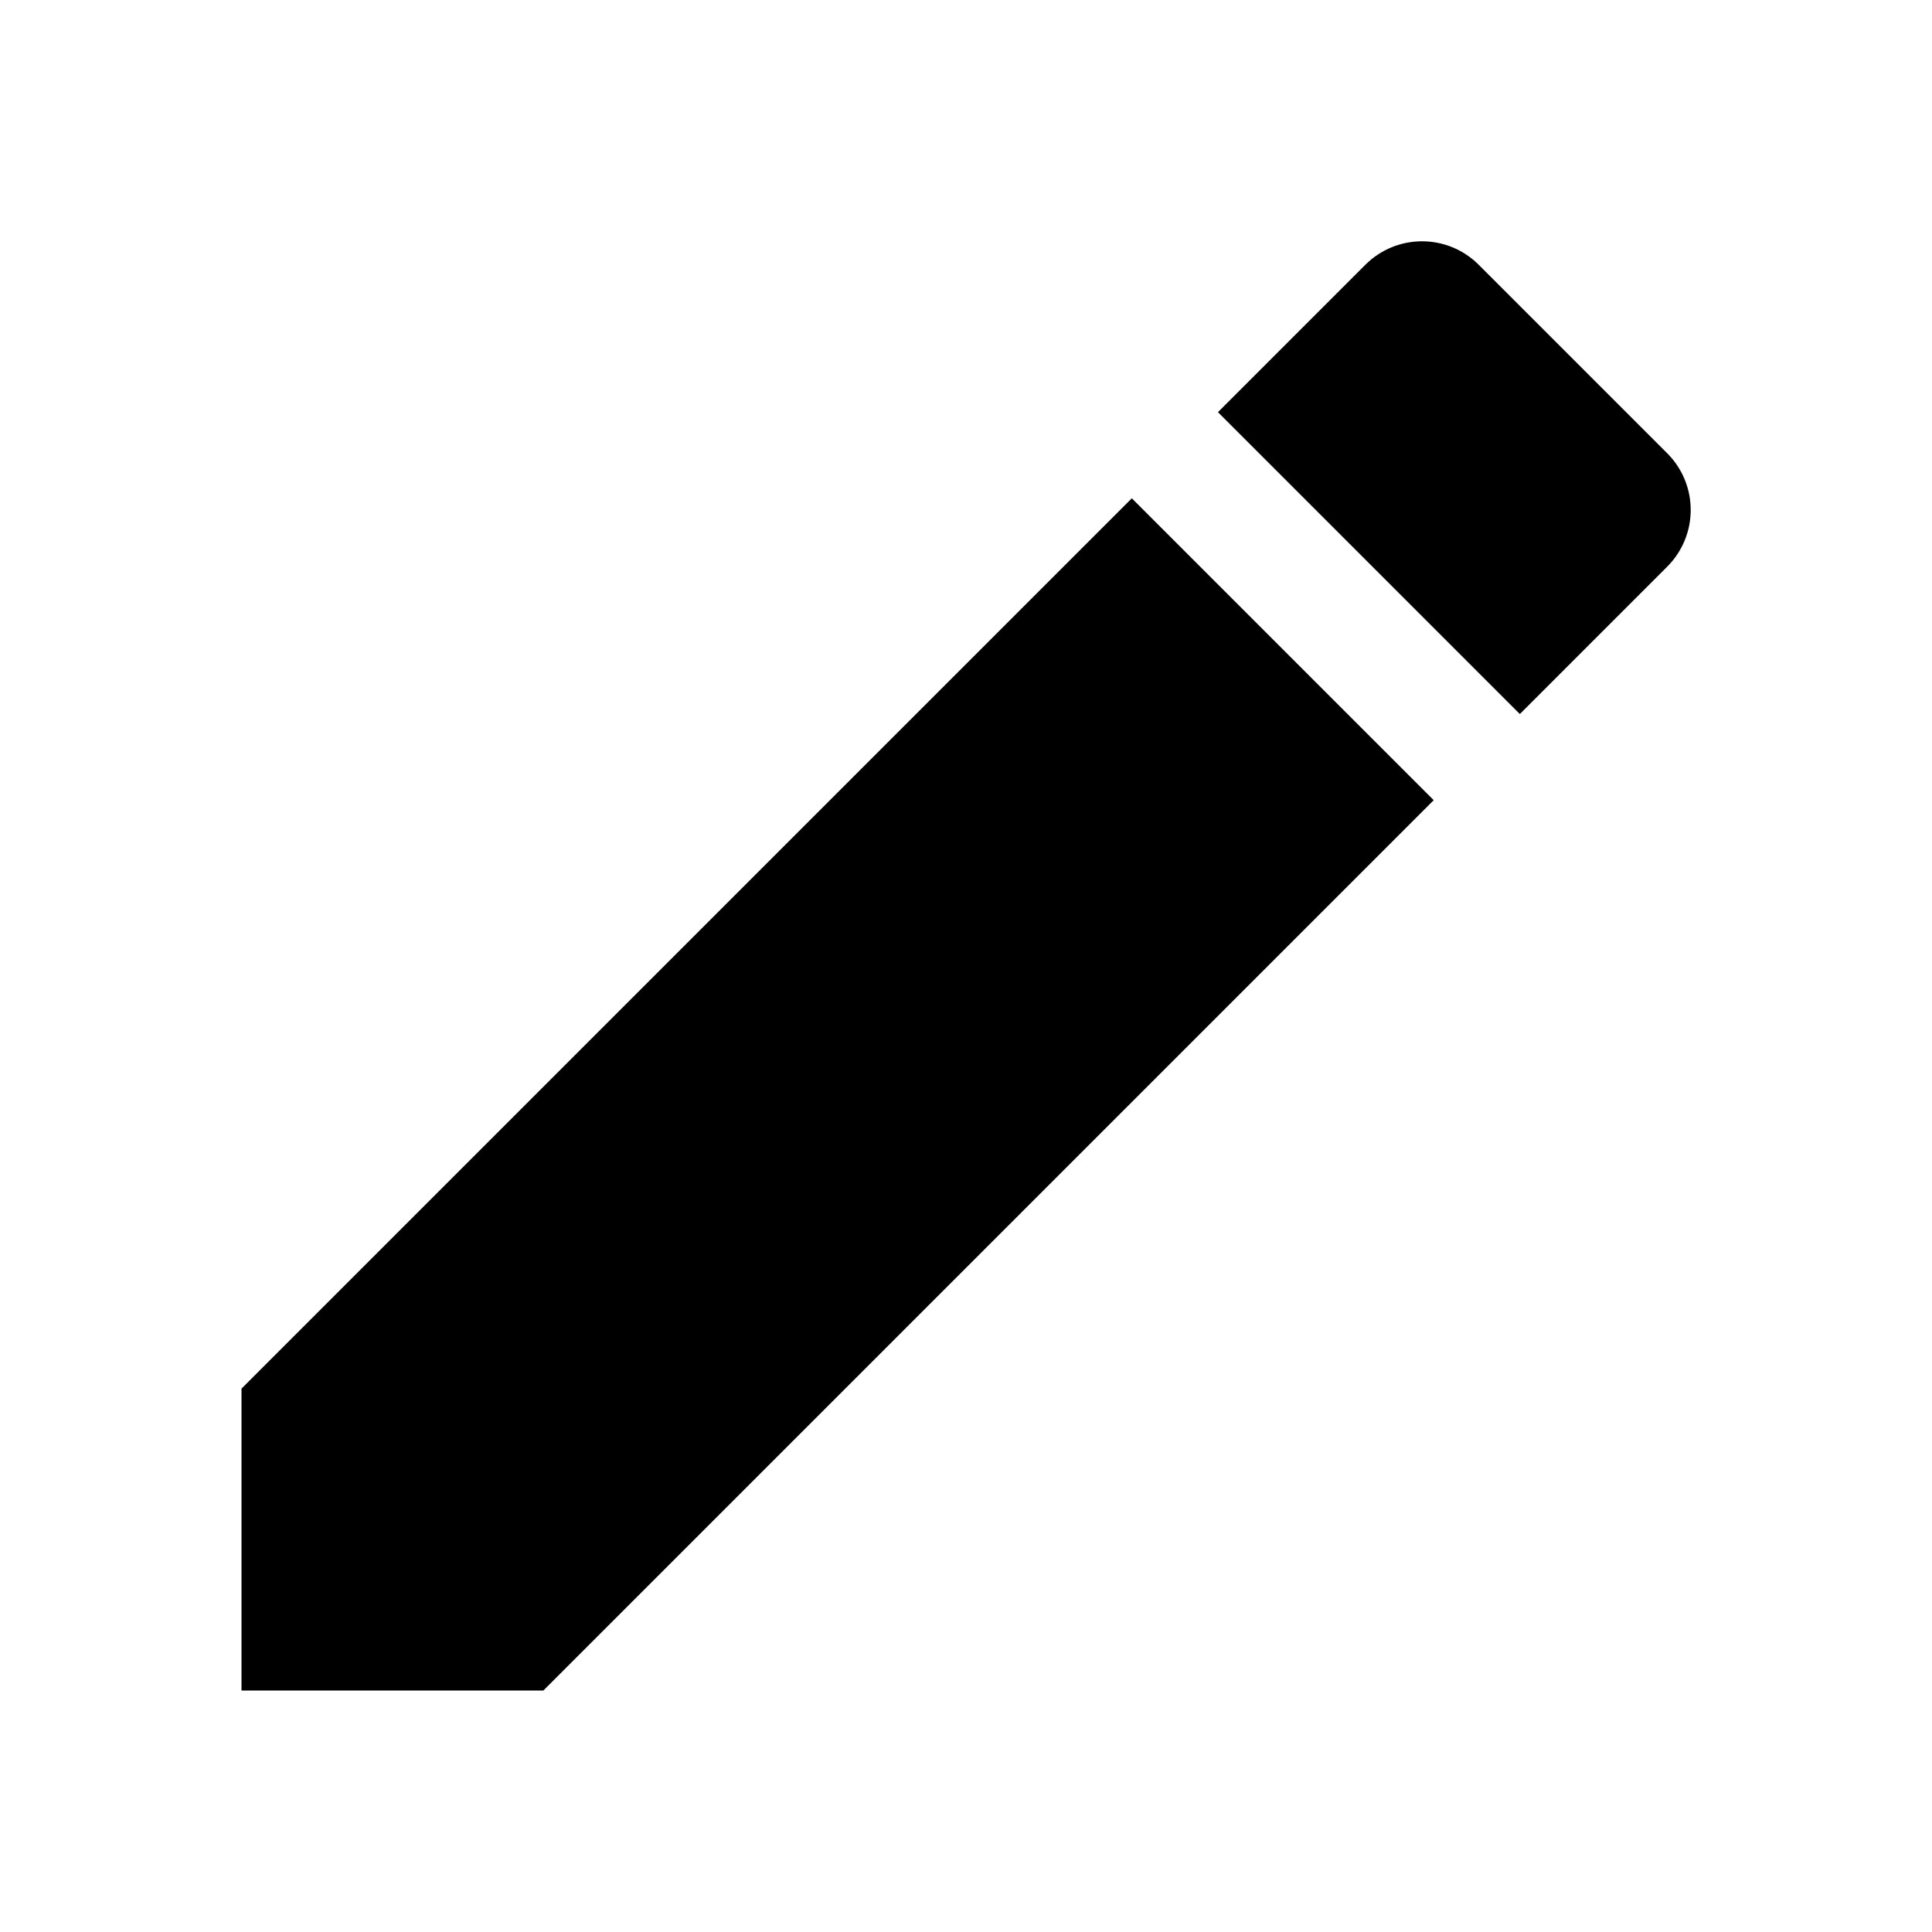
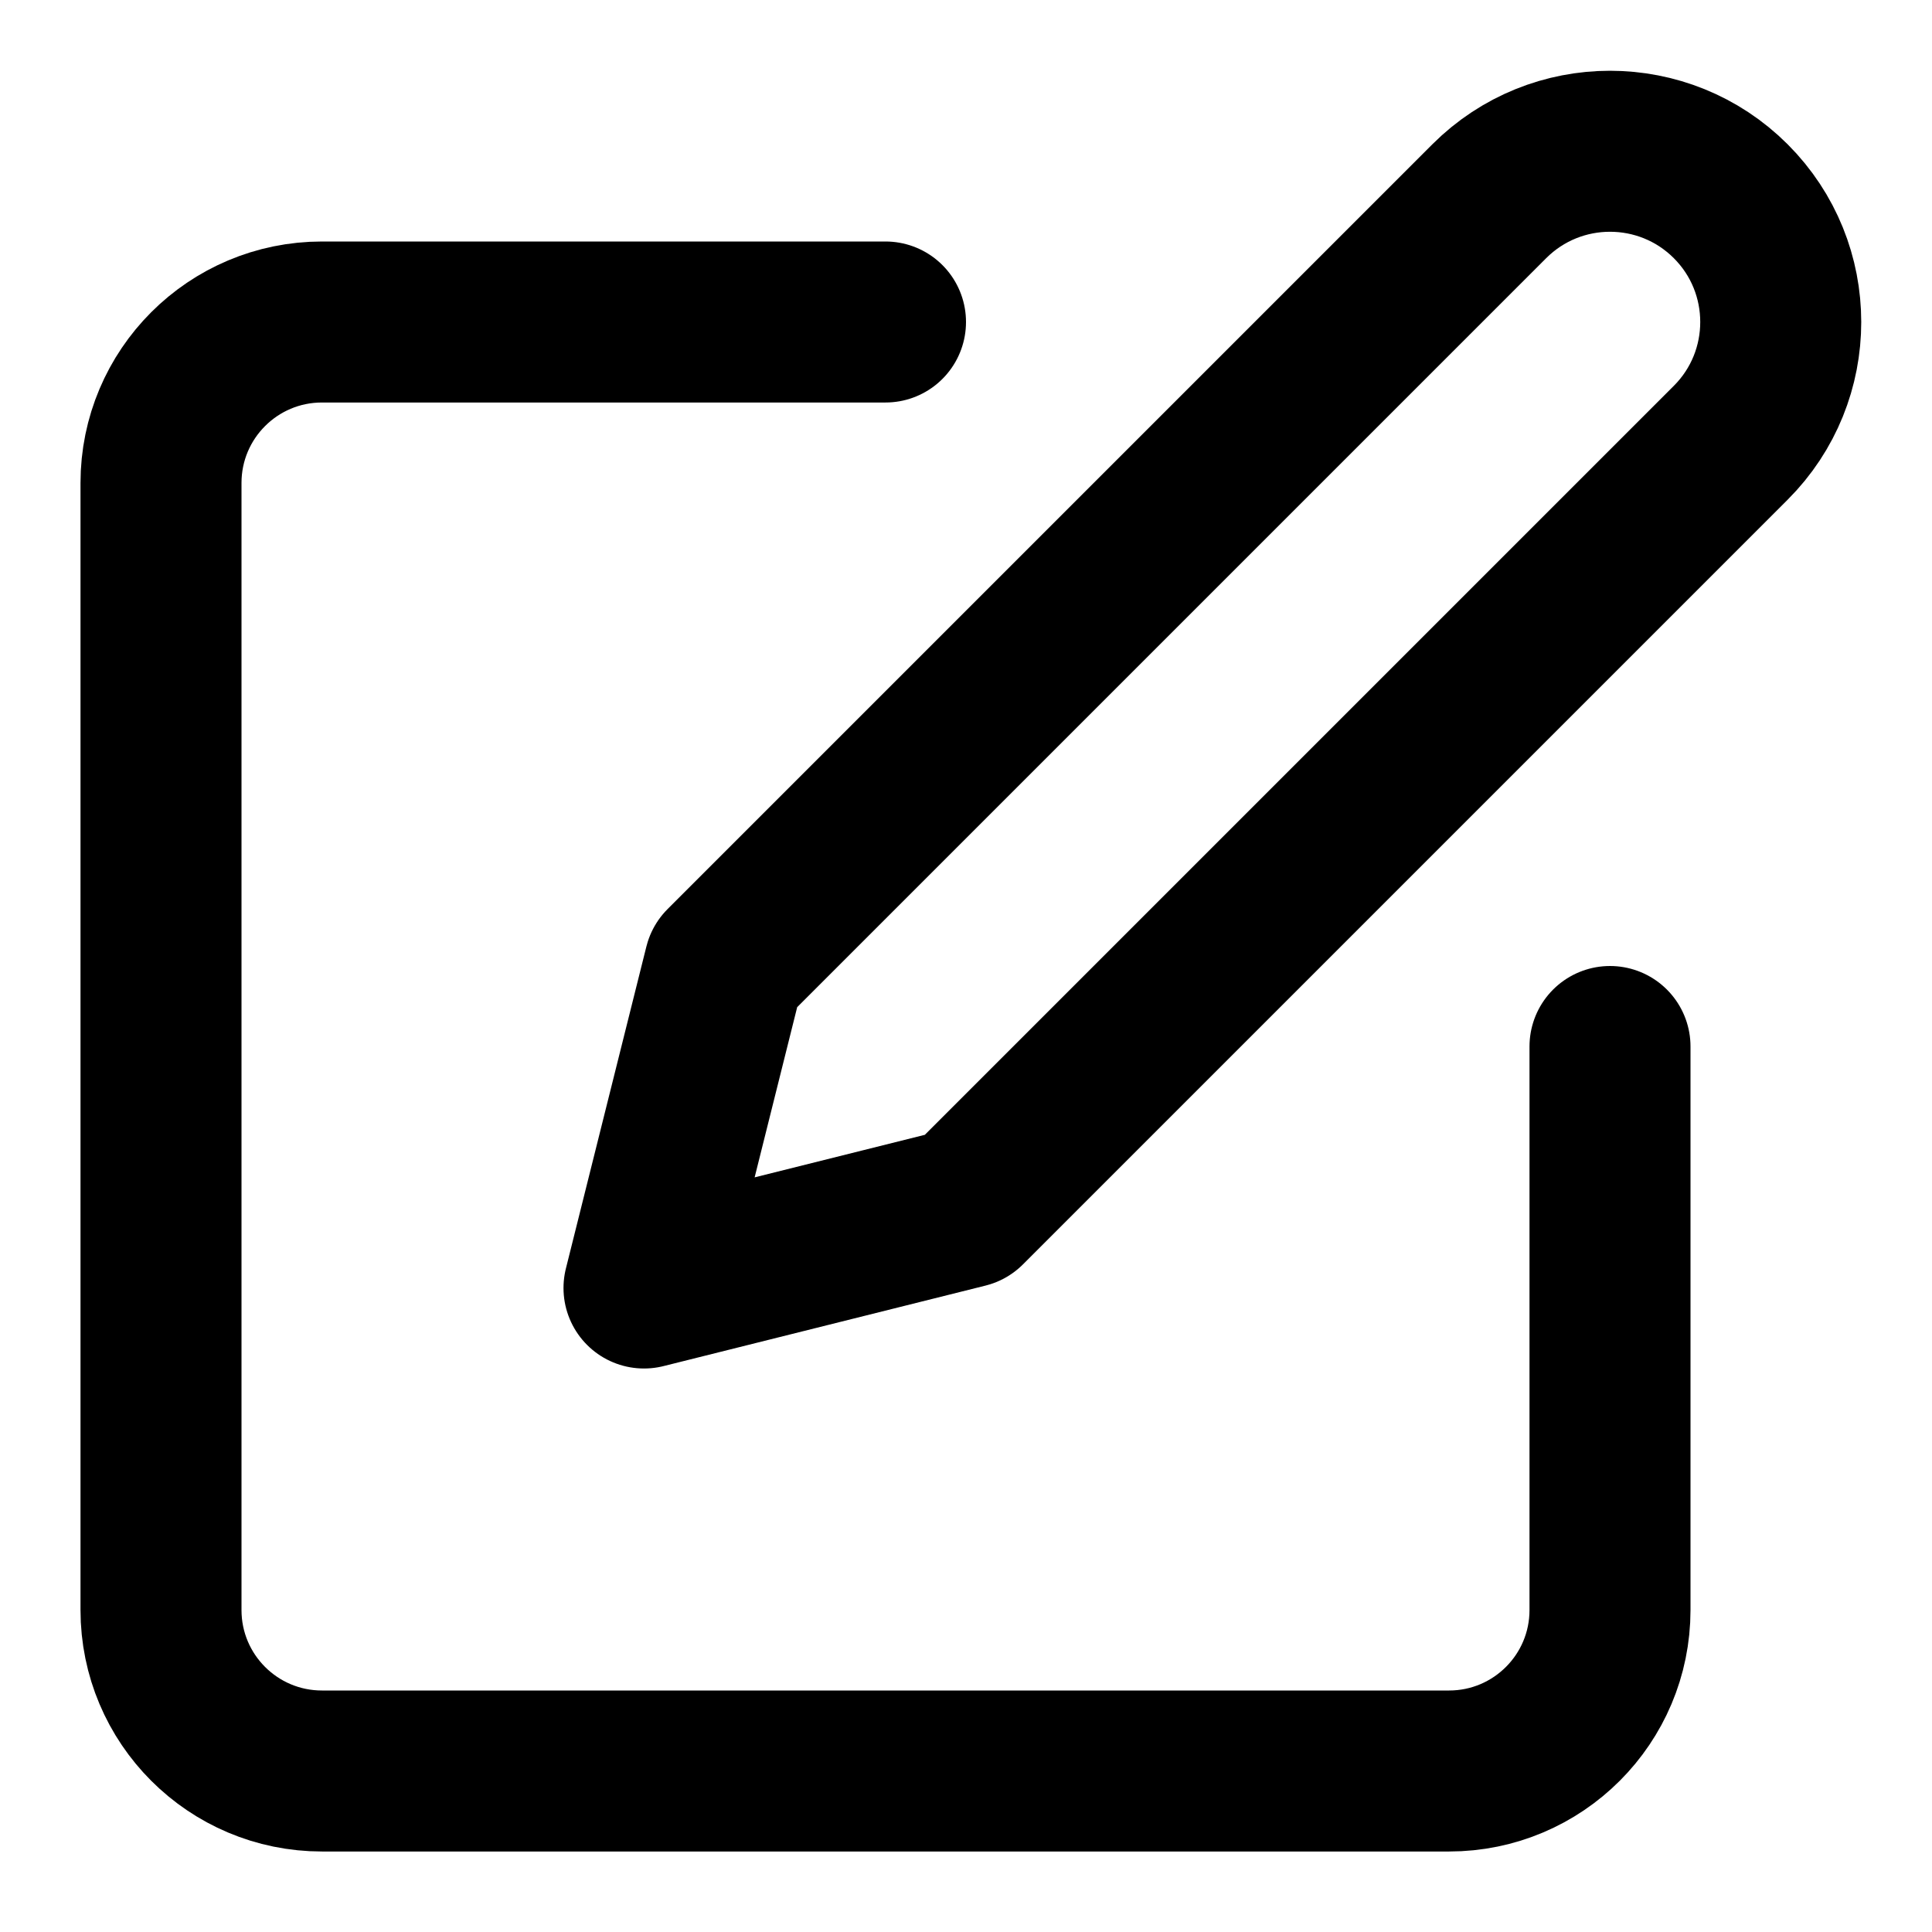
- <svg xmlns="http://www.w3.org/2000/svg" viewBox="0 0 24 24">
-   <path d="M3 17.25V21h3.75L17.81 9.94l-3.75-3.75L3 17.25zM20.71 7.04c.39-.39.39-1.02 0-1.41l-2.34-2.34c-.39-.39-1.02-.39-1.41 0l-1.83 1.83 3.75 3.75 1.83-1.83z" fill="currentColor" />
+ <svg xmlns="http://www.w3.org/2000/svg" viewBox="0 0 24 24" fill="none">
+   <path d="M11 4H4C2.895 4 2 4.895 2 6V20C2 21.105 2.895 22 4 22H18C19.105 22 20 21.105 20 20V13" stroke="currentColor" stroke-width="2" stroke-linecap="round" stroke-linejoin="round" />
+   <path d="M18.5 2.5C19.328 1.672 20.672 1.672 21.5 2.5C22.328 3.328 22.328 4.672 21.5 5.5L12 15L8 16L9 12L18.5 2.5Z" stroke="currentColor" stroke-width="2" stroke-linecap="round" stroke-linejoin="round" />
</svg>
